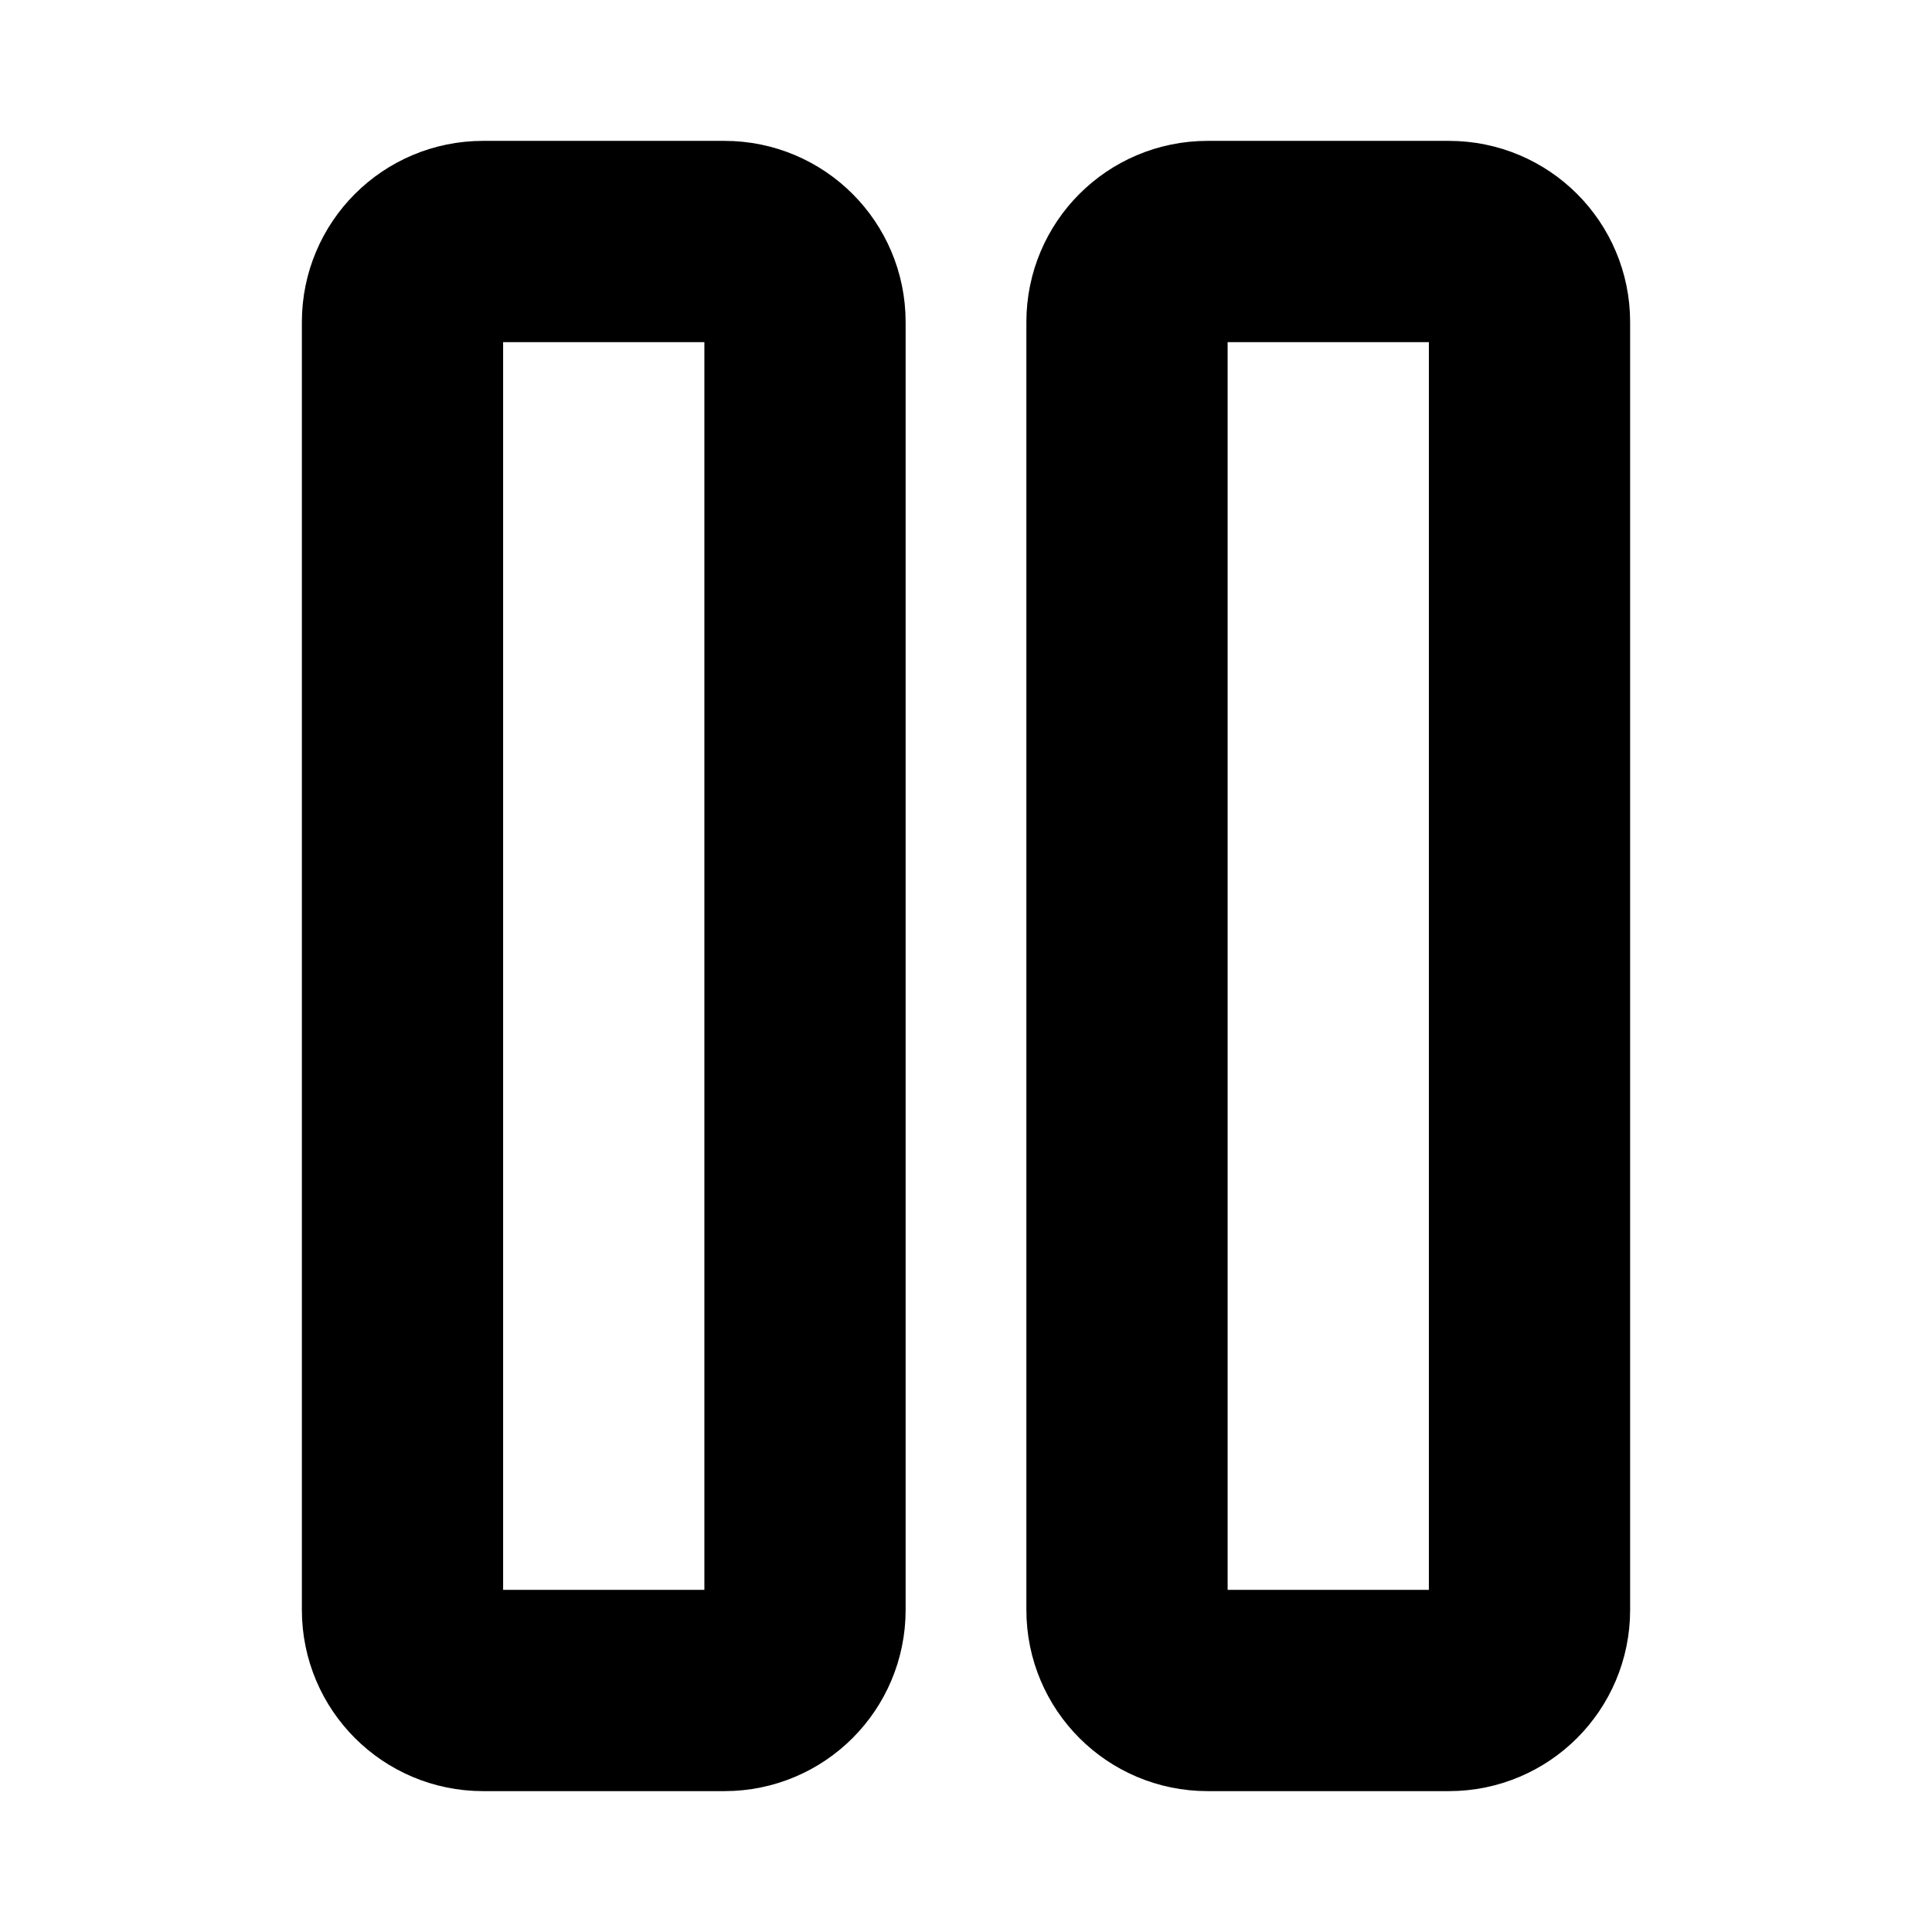
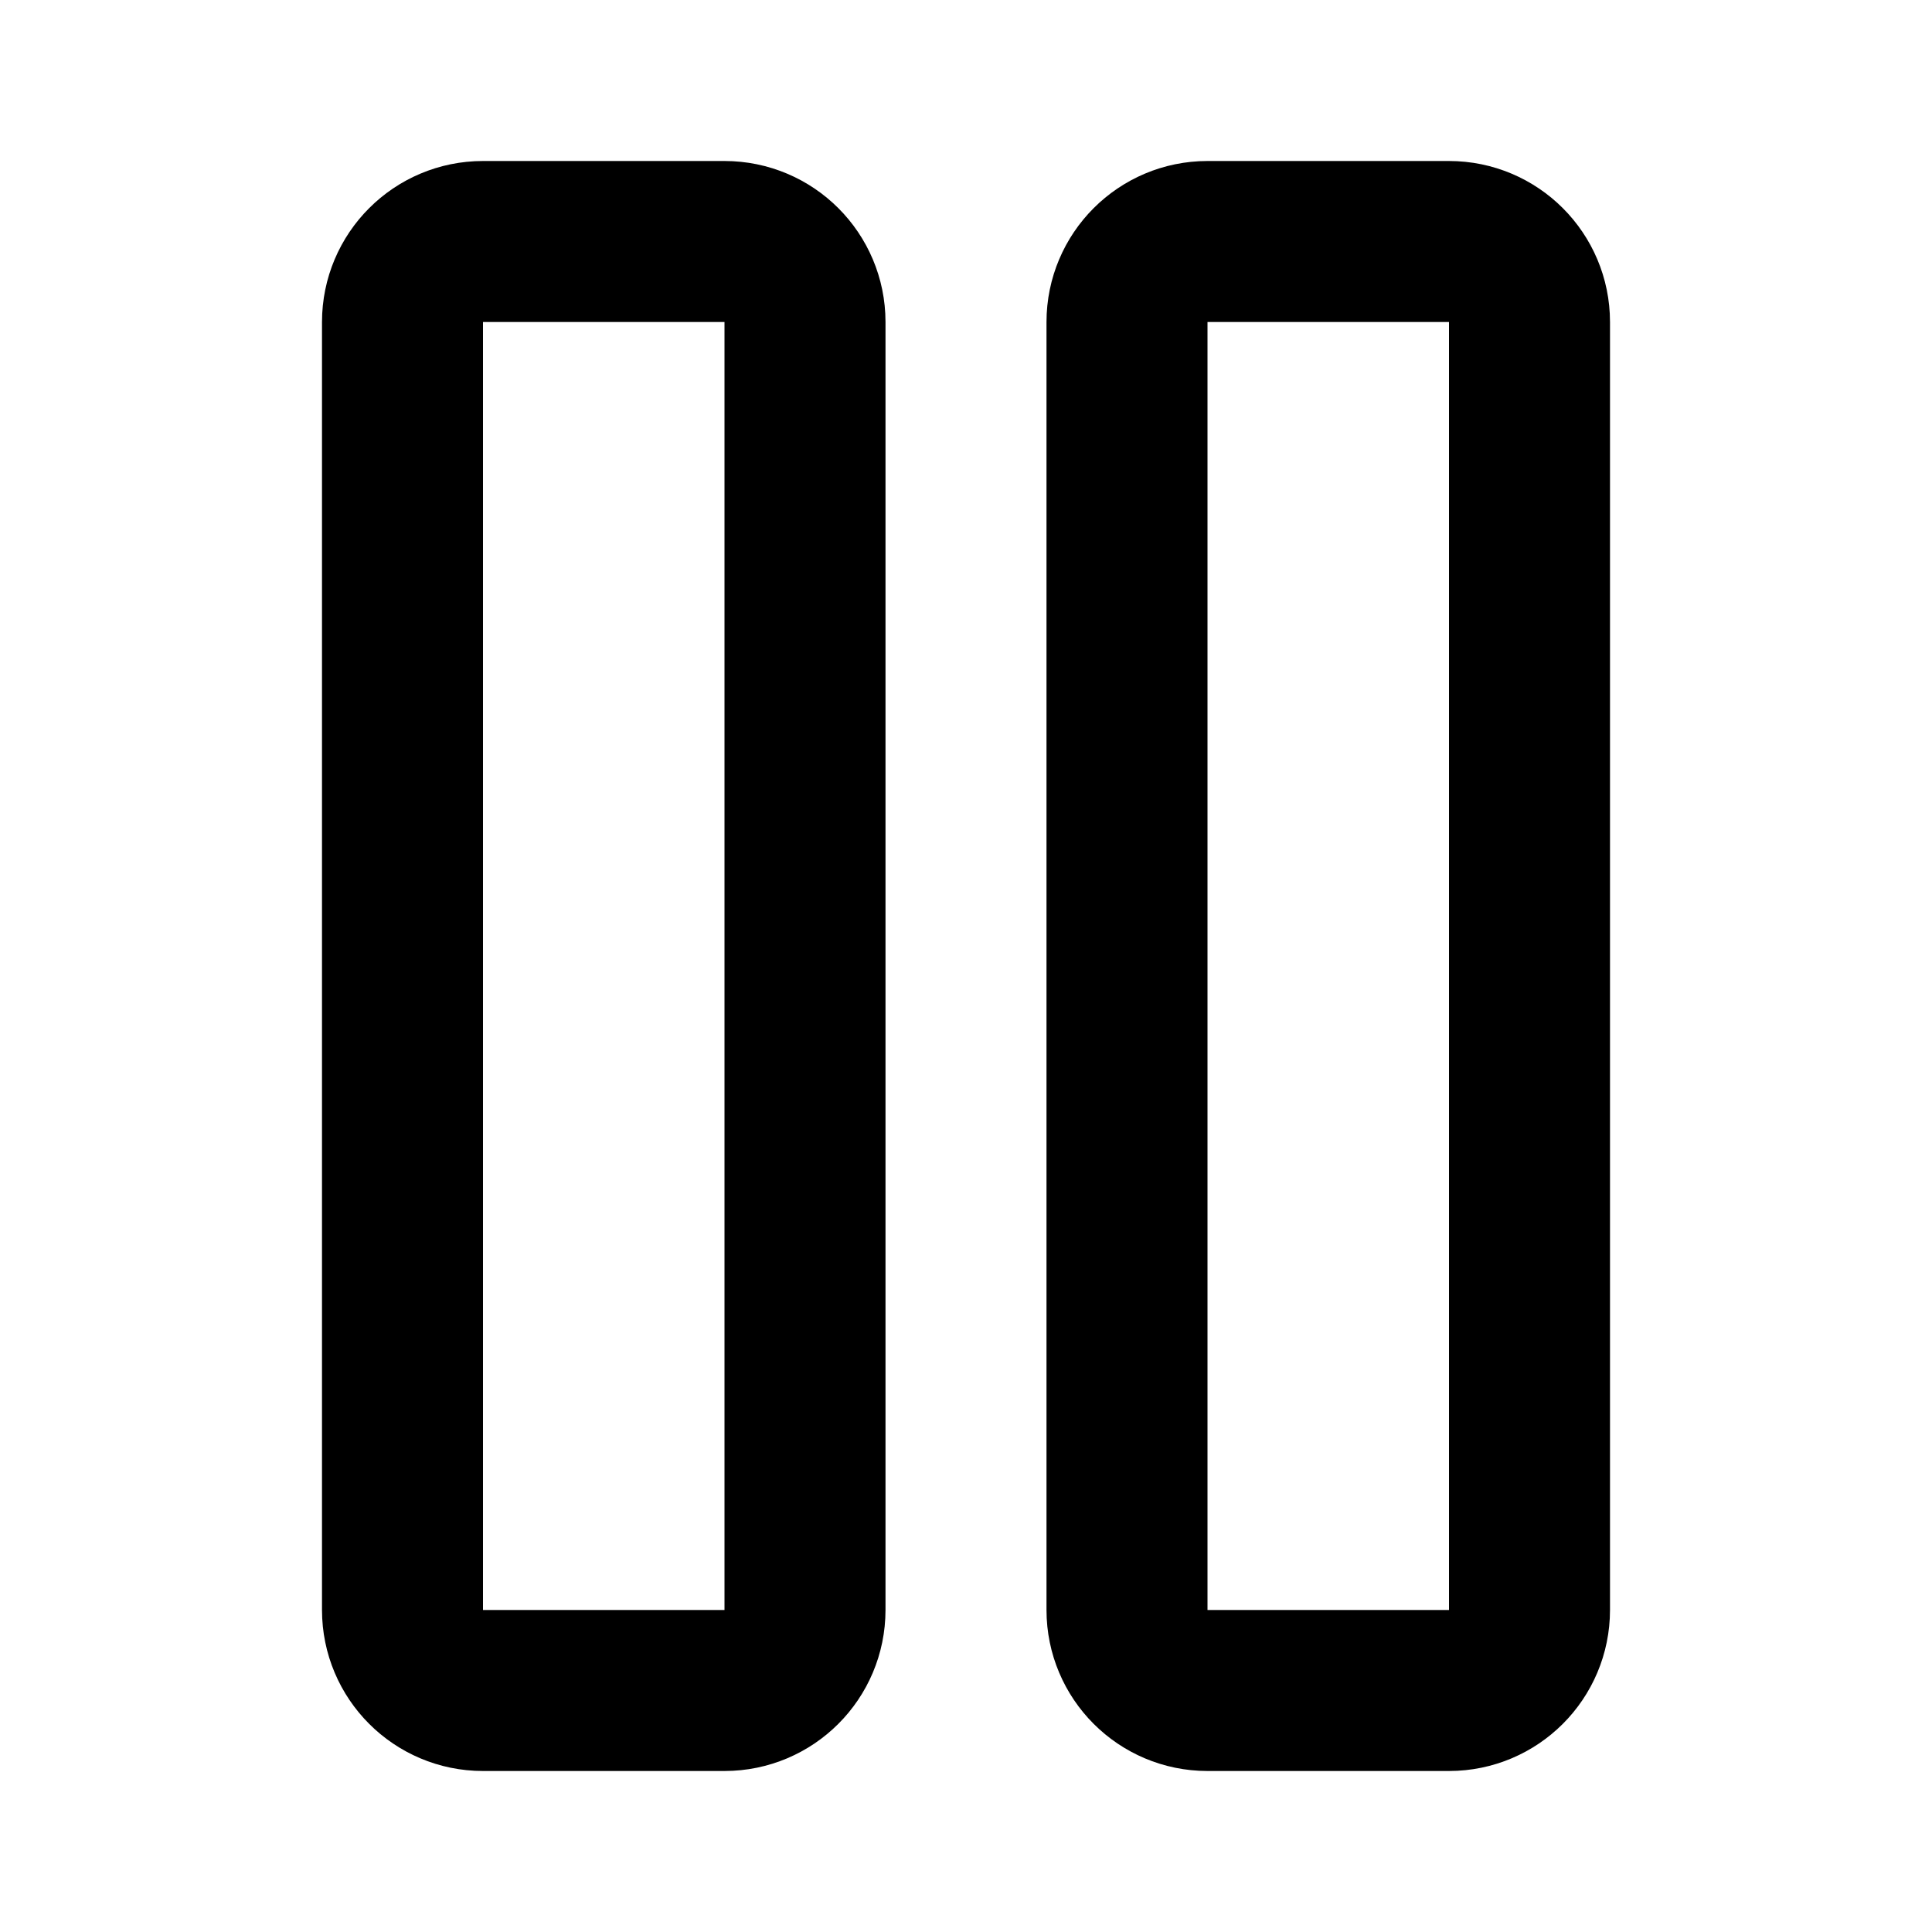
- <svg xmlns="http://www.w3.org/2000/svg" width="24" height="24" viewBox="0 0 24 24" fill="none" stroke="currentColor" stroke-width="2.5" stroke-linecap="round" stroke-linejoin="round">
+ <svg xmlns="http://www.w3.org/2000/svg" width="24" height="24" viewBox="0 0 24 24" fill="none" stroke="currentColor" stroke-width="2" stroke-linecap="round" stroke-linejoin="round">
  <rect x="14" y="3" width="5" height="18" rx="1" />
  <rect x="5" y="3" width="5" height="18" rx="1" />
</svg>
